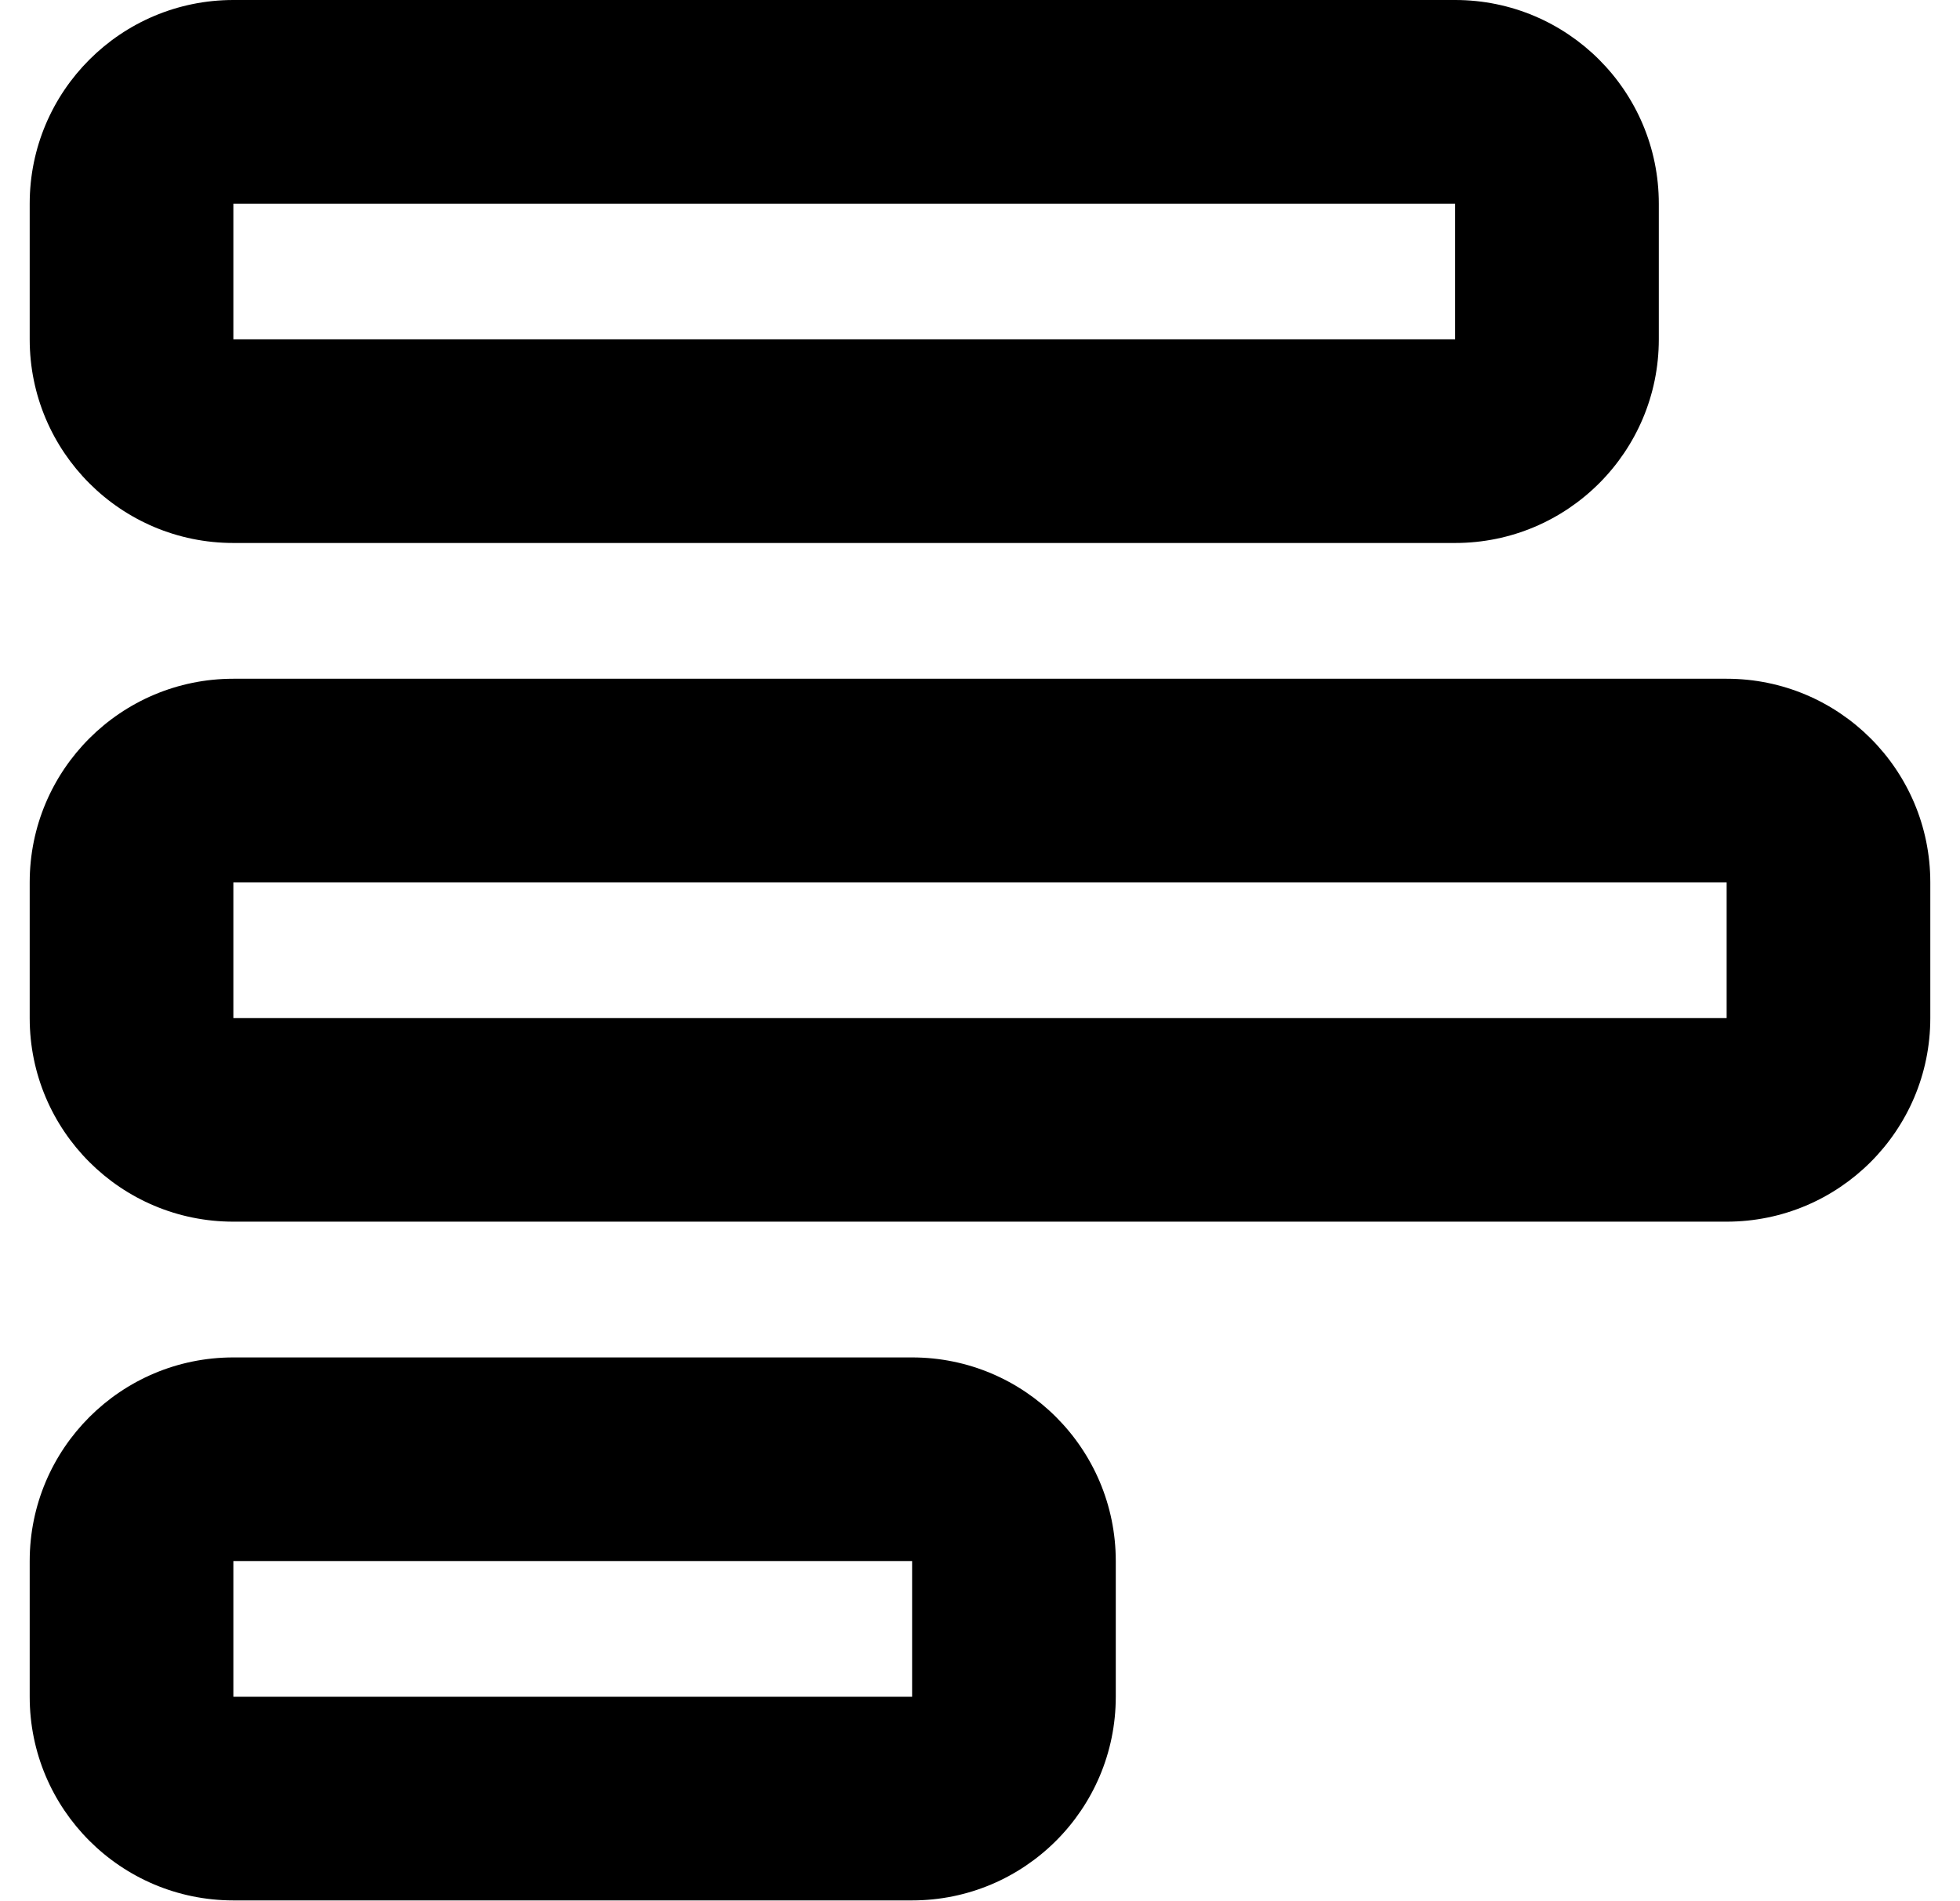
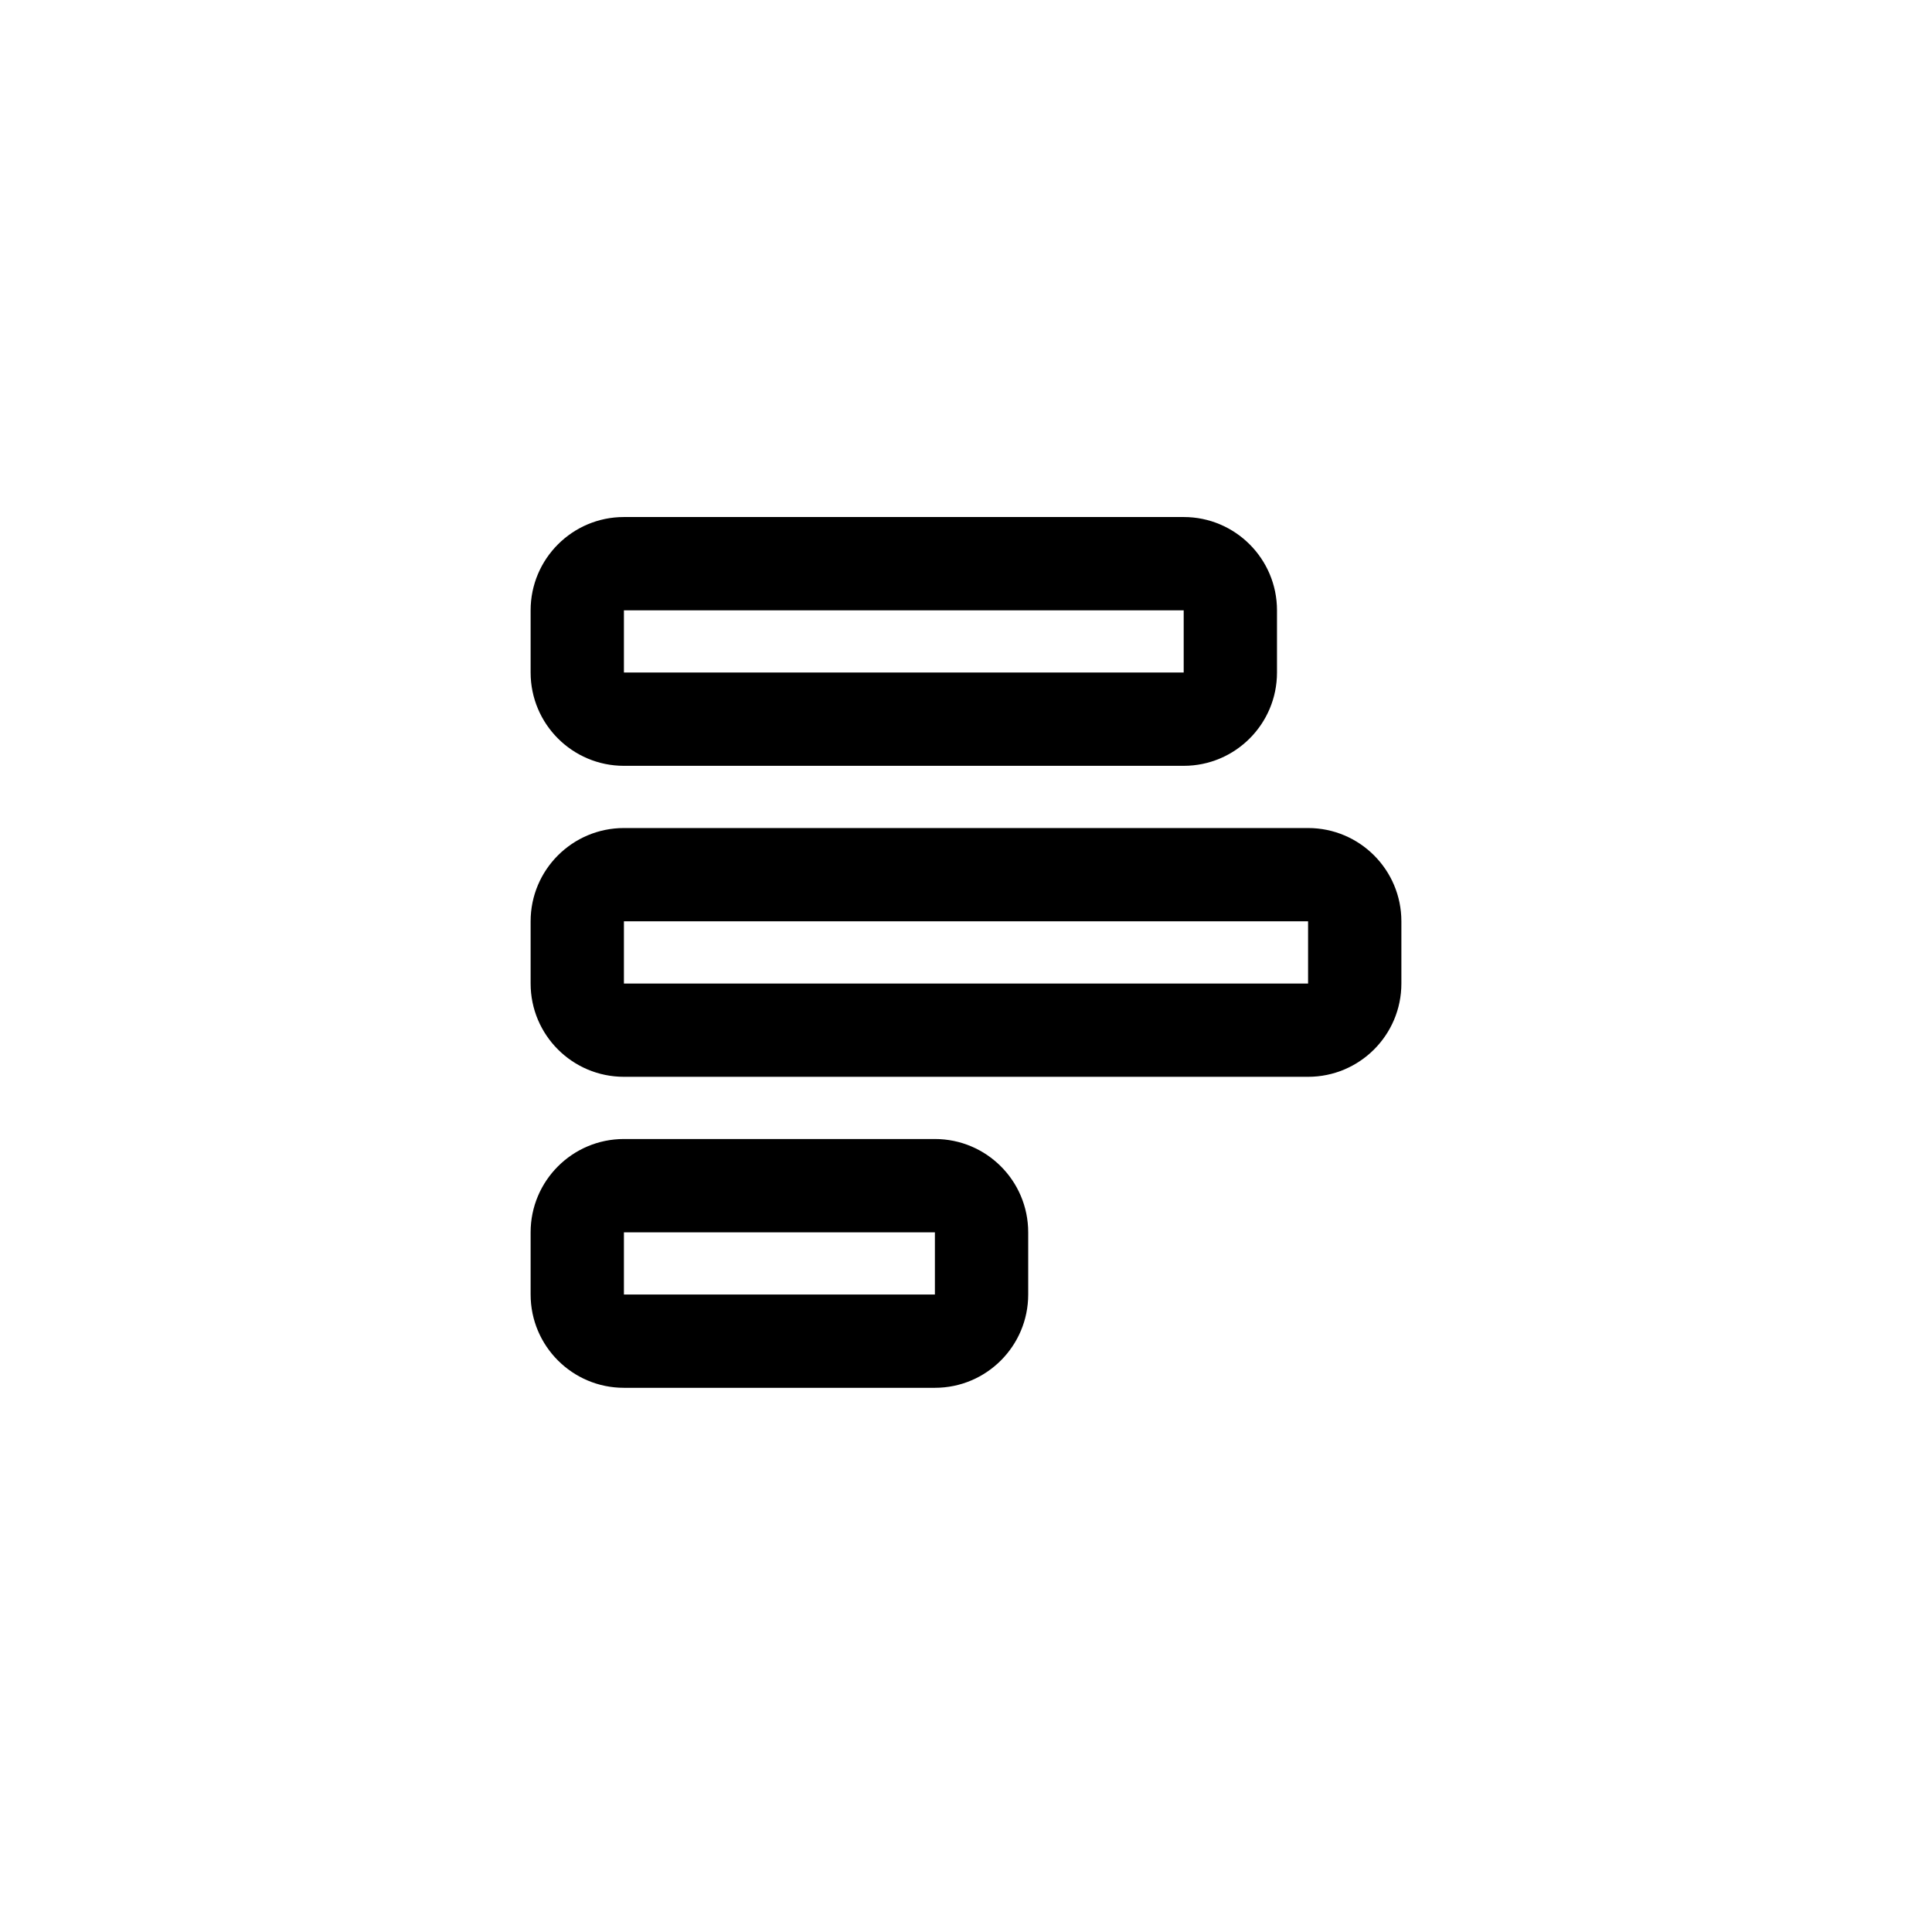
- <svg xmlns="http://www.w3.org/2000/svg" viewBox="0 0 33 32" fill="none">
-   <path d="M29.071 14.857H3.929V17.143H29.071V14.857ZM32.5 17.143C32.5 19.036 30.964 20.571 29.071 20.571H3.929C2.036 20.571 0.5 19.036 0.5 17.143V14.857C0.5 12.964 2.036 11.429 3.929 11.429H29.071C30.964 11.429 32.5 12.964 32.5 14.857V17.143ZM15.357 26.286H3.929V28.571H15.357V26.286ZM18.786 28.571C18.786 30.464 17.25 32 15.357 32H3.929C2.036 32 0.5 30.464 0.5 28.571V26.286C0.5 24.393 2.036 22.857 3.929 22.857H15.357C17.25 22.857 18.786 24.393 18.786 26.286V28.571ZM24.5 5.714V3.429H3.929V5.714H24.5ZM24.5 9.143H3.929C2.036 9.143 0.5 7.607 0.5 5.714V3.429C0.5 1.536 2.036 0 3.929 0H24.5C26.393 0 27.929 1.536 27.929 3.429V5.714C27.929 7.607 26.393 9.143 24.5 9.143Z" fill="currentColor" />
+ <svg xmlns="http://www.w3.org/2000/svg" viewBox="0 0 71 70" fill="none">
+   <path d="M48.071 33.857H22.929V36.143H48.071V33.857ZM51.5 36.143C51.5 38.036 49.964 39.571 48.071 39.571H22.929C21.036 39.571 19.5 38.036 19.5 36.143V33.857C19.5 31.964 21.036 30.429 22.929 30.429H48.071C49.964 30.429 51.5 31.964 51.5 33.857V36.143ZM34.357 45.286H22.929V47.571H34.357V45.286ZM37.786 47.571C37.786 49.464 36.25 51 34.357 51H22.929C21.036 51 19.5 49.464 19.5 47.571V45.286C19.5 43.393 21.036 41.857 22.929 41.857H34.357C36.25 41.857 37.786 43.393 37.786 45.286V47.571ZM43.5 24.714V22.429H22.929V24.714H43.5ZM43.5 28.143H22.929C21.036 28.143 19.5 26.607 19.5 24.714V22.429C19.5 20.536 21.036 19 22.929 19H43.5C45.393 19 46.929 20.536 46.929 22.429V24.714C46.929 26.607 45.393 28.143 43.5 28.143Z" fill="currentColor" />
</svg>
